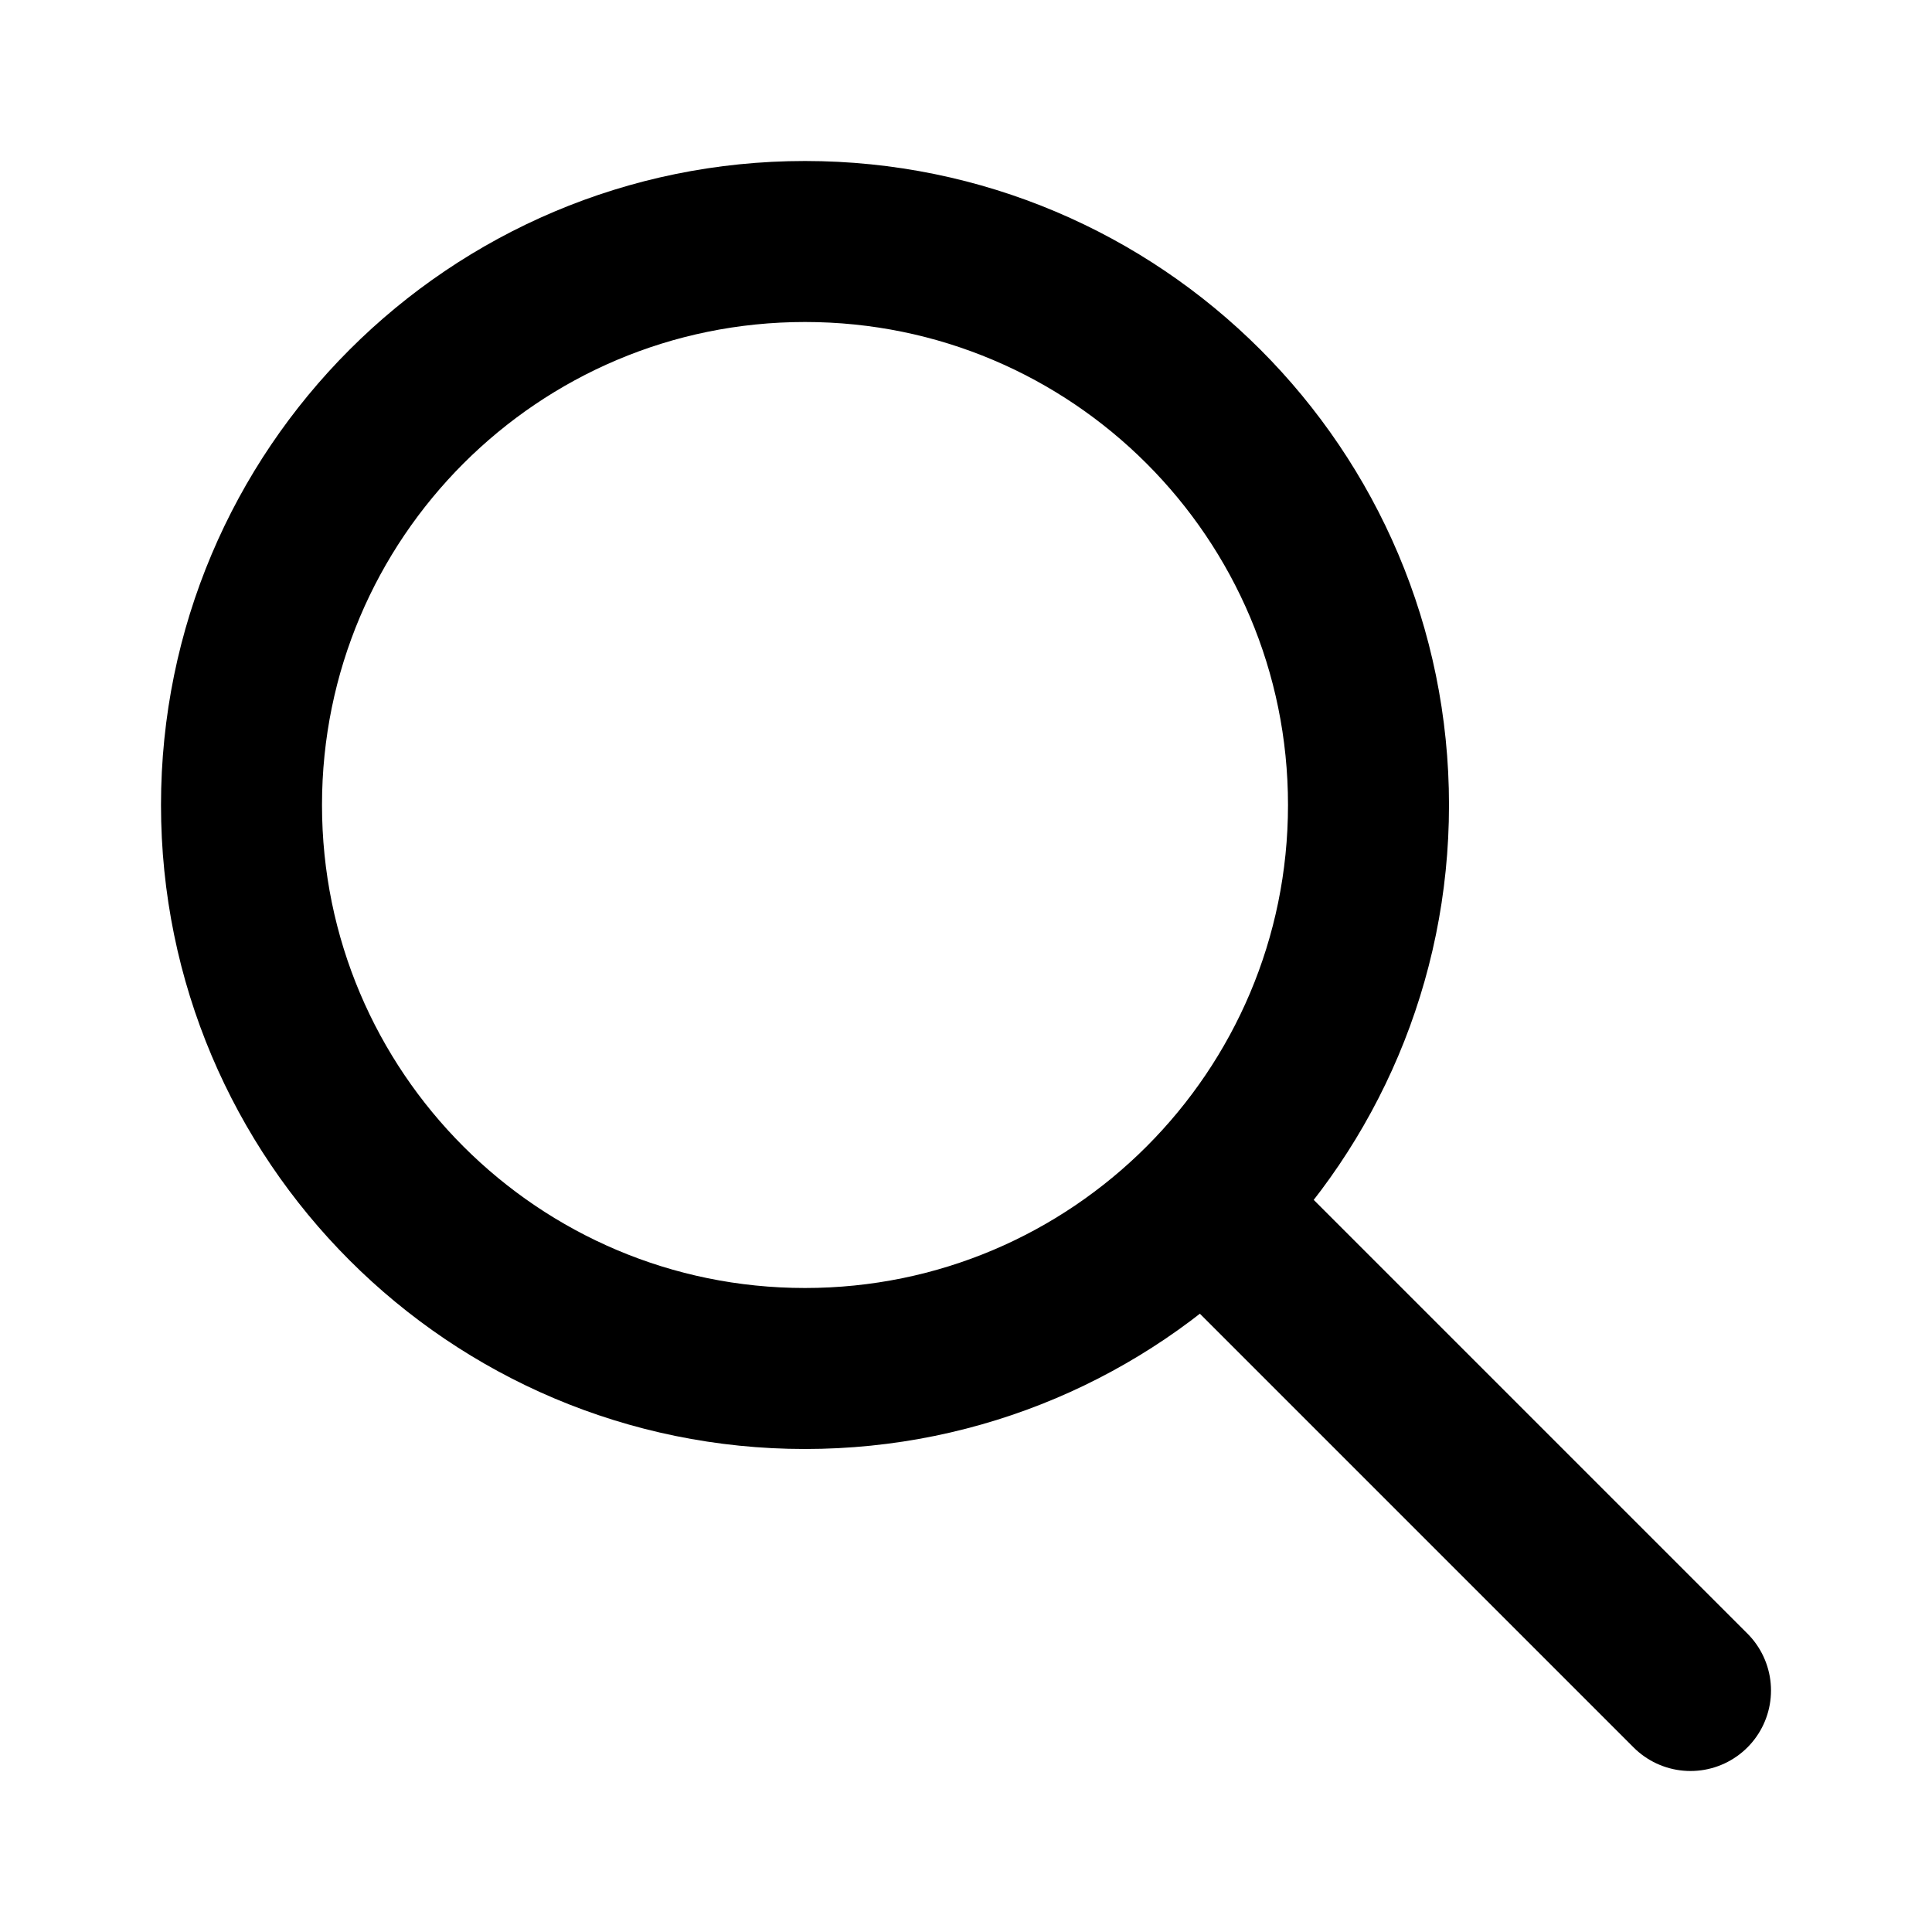
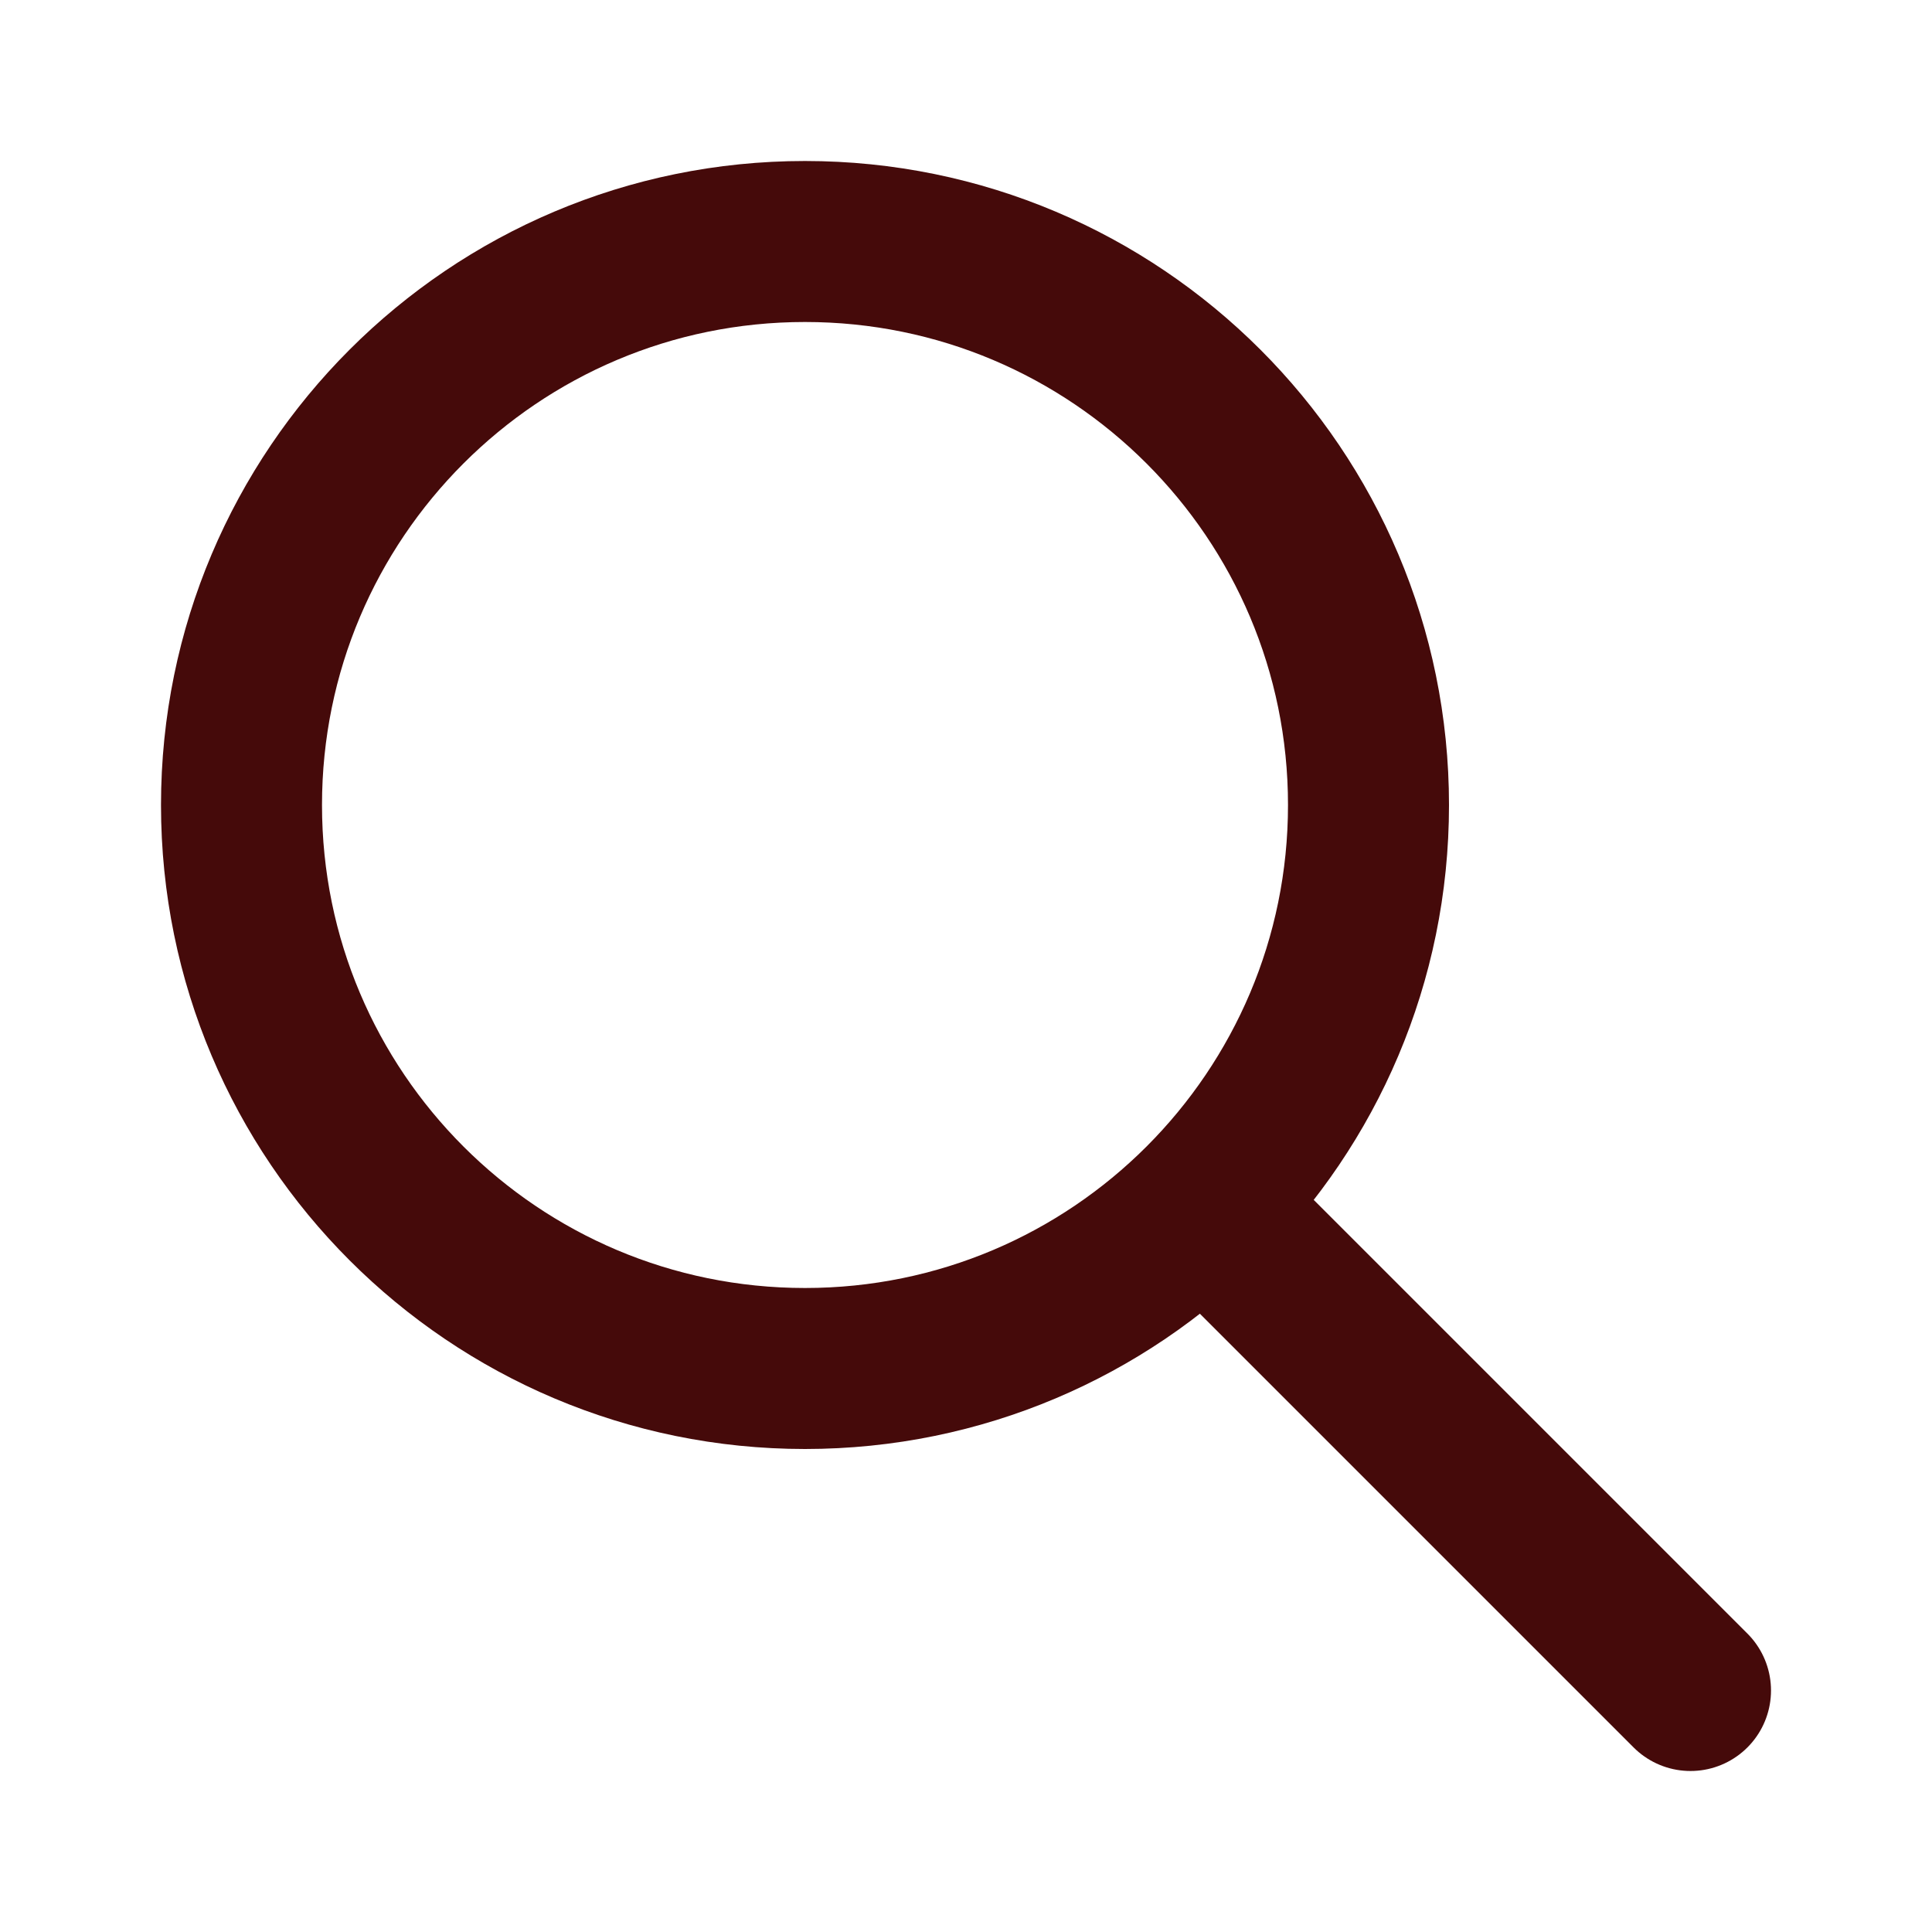
- <svg xmlns="http://www.w3.org/2000/svg" class="icon icon-tabler icon-tabler-search" width="24" height="24" viewBox="0 0 24 24" stroke-width="2" stroke="currentColor" fill="none" stroke-linecap="round" stroke-linejoin="round">
+ <svg xmlns="http://www.w3.org/2000/svg" class="icon icon-tabler icon-tabler-search" width="24" height="24" viewBox="0 0 24 24" stroke-width="2" stroke="rgb(69,10,10)" fill="none" stroke-linecap="round" stroke-linejoin="round">
  <path stroke="none" d="M0 0h24v24H0z" fill="none" />
  <path d="M10 10m-7 0a7 7 0 1 0 14 0a7 7 0 1 0 -14 0" />
  <path d="M21 21l-6 -6" />
</svg>
